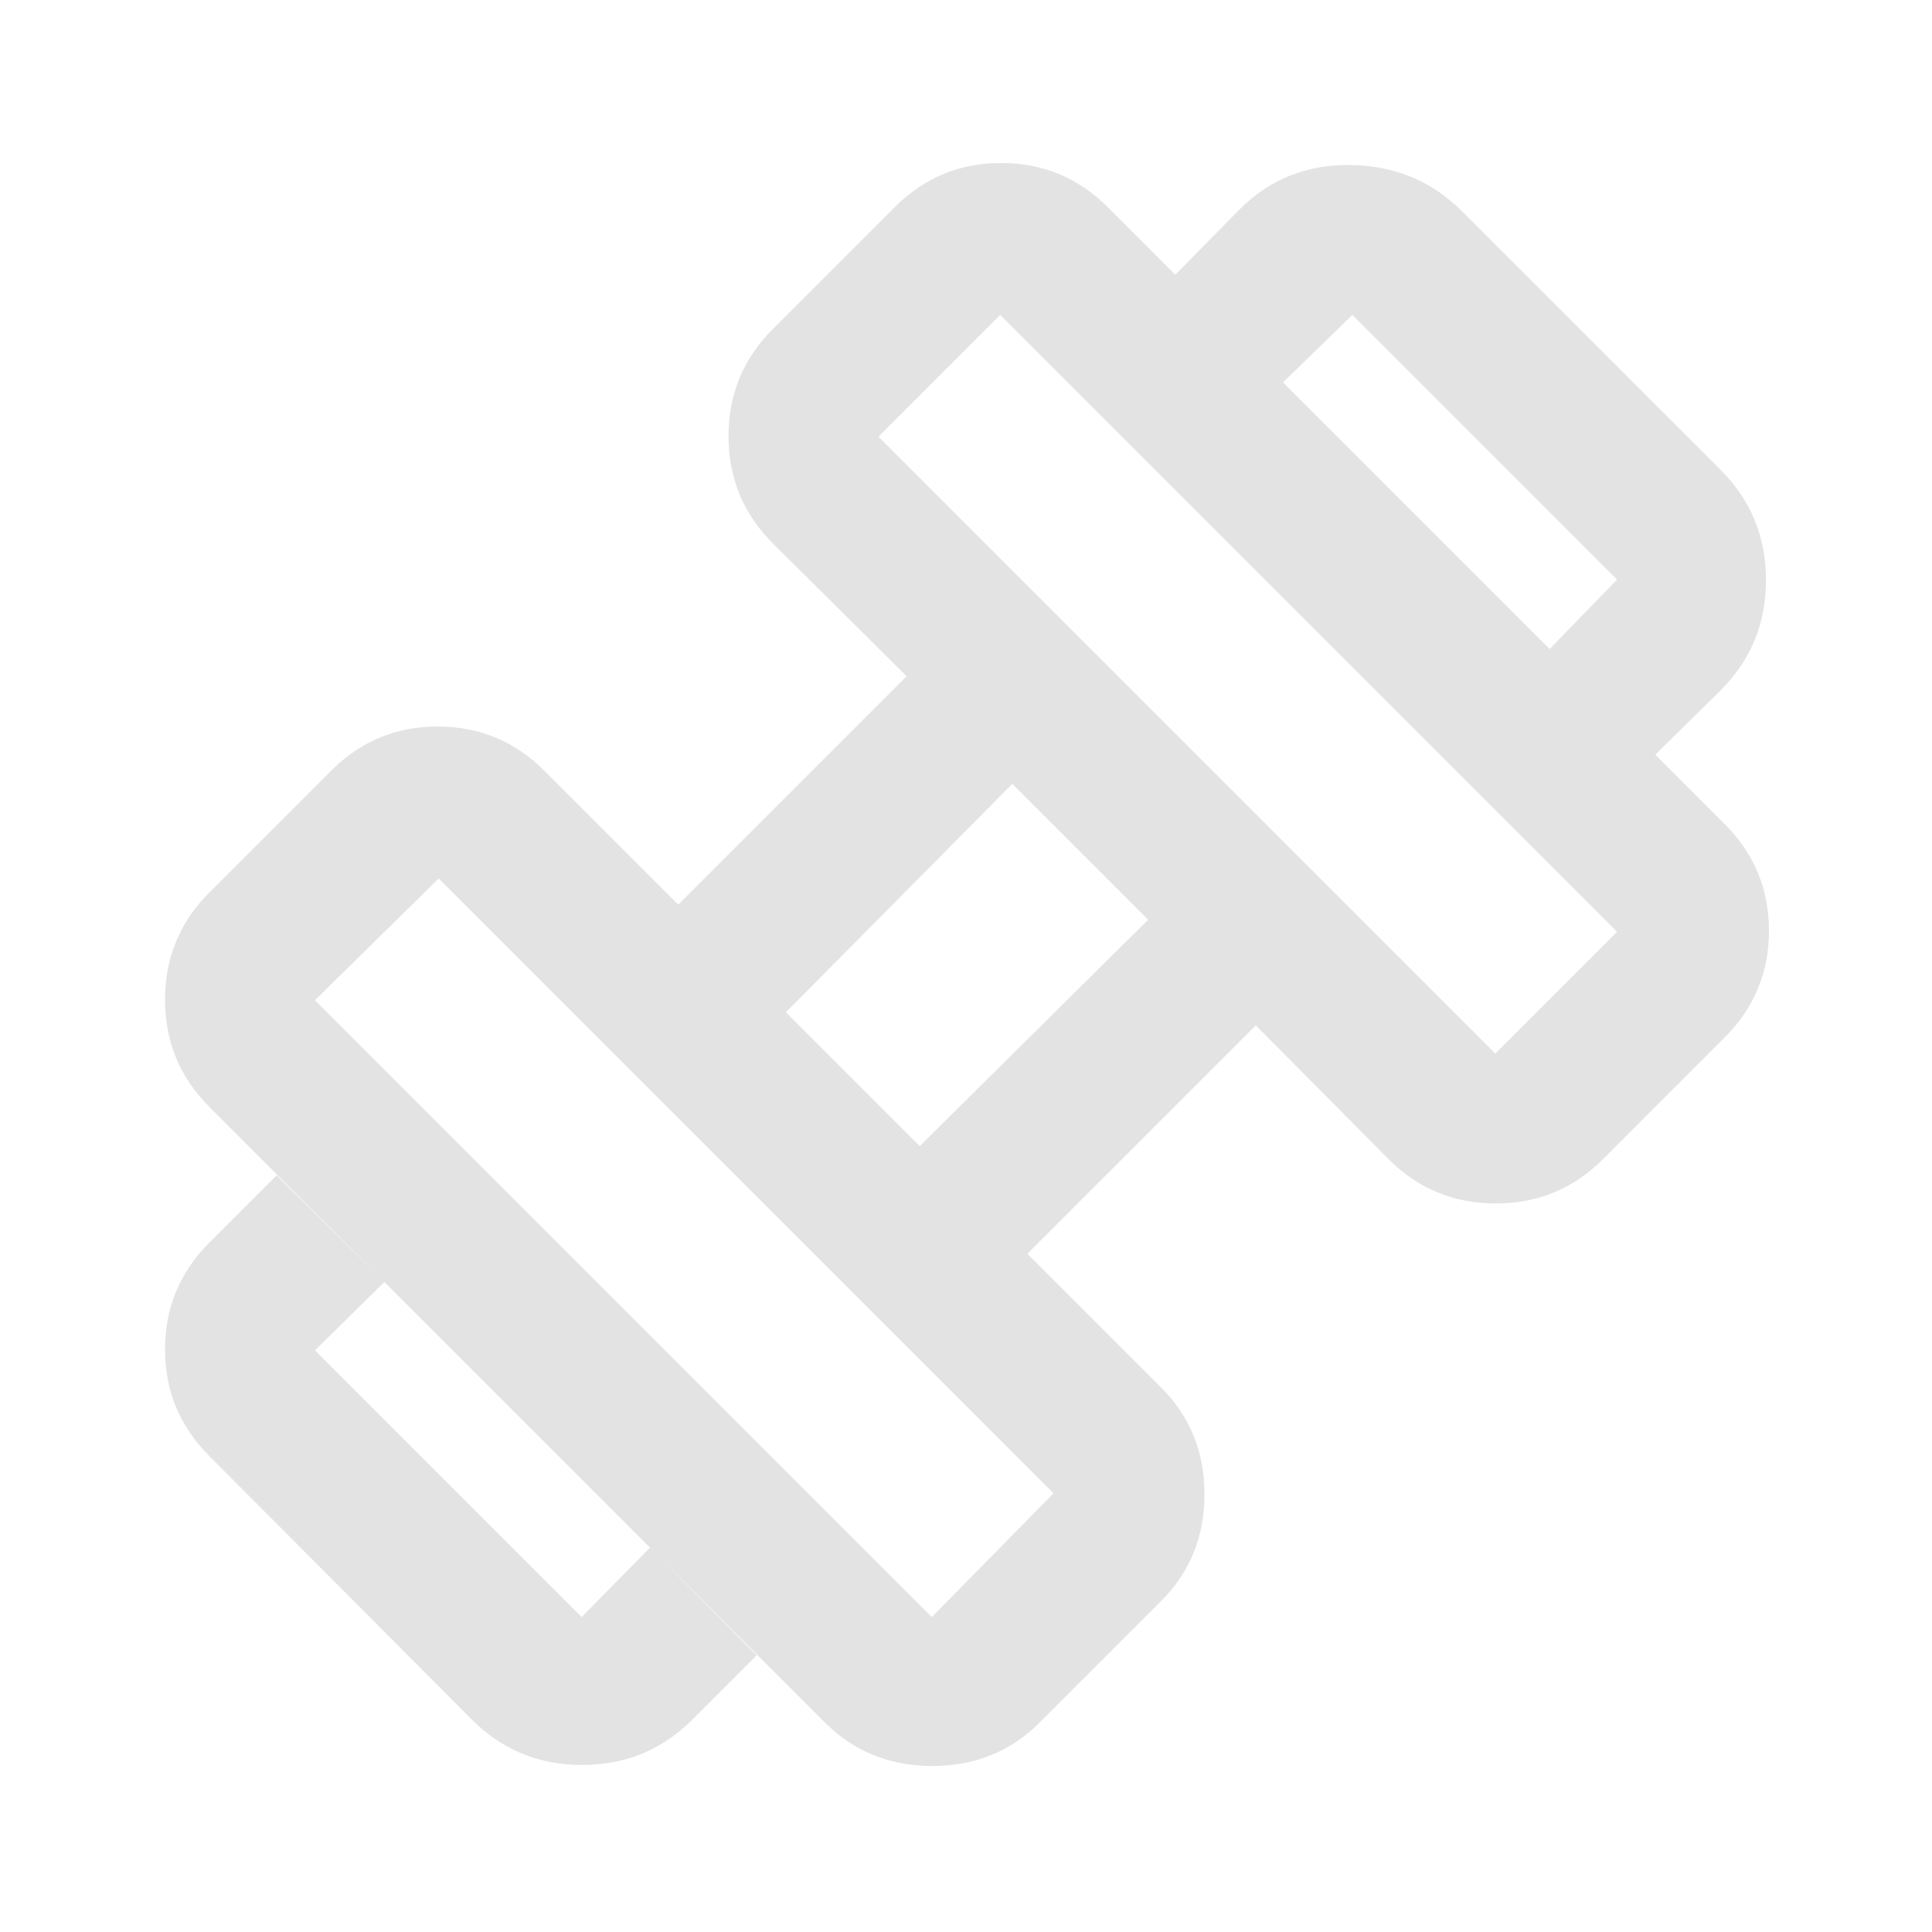
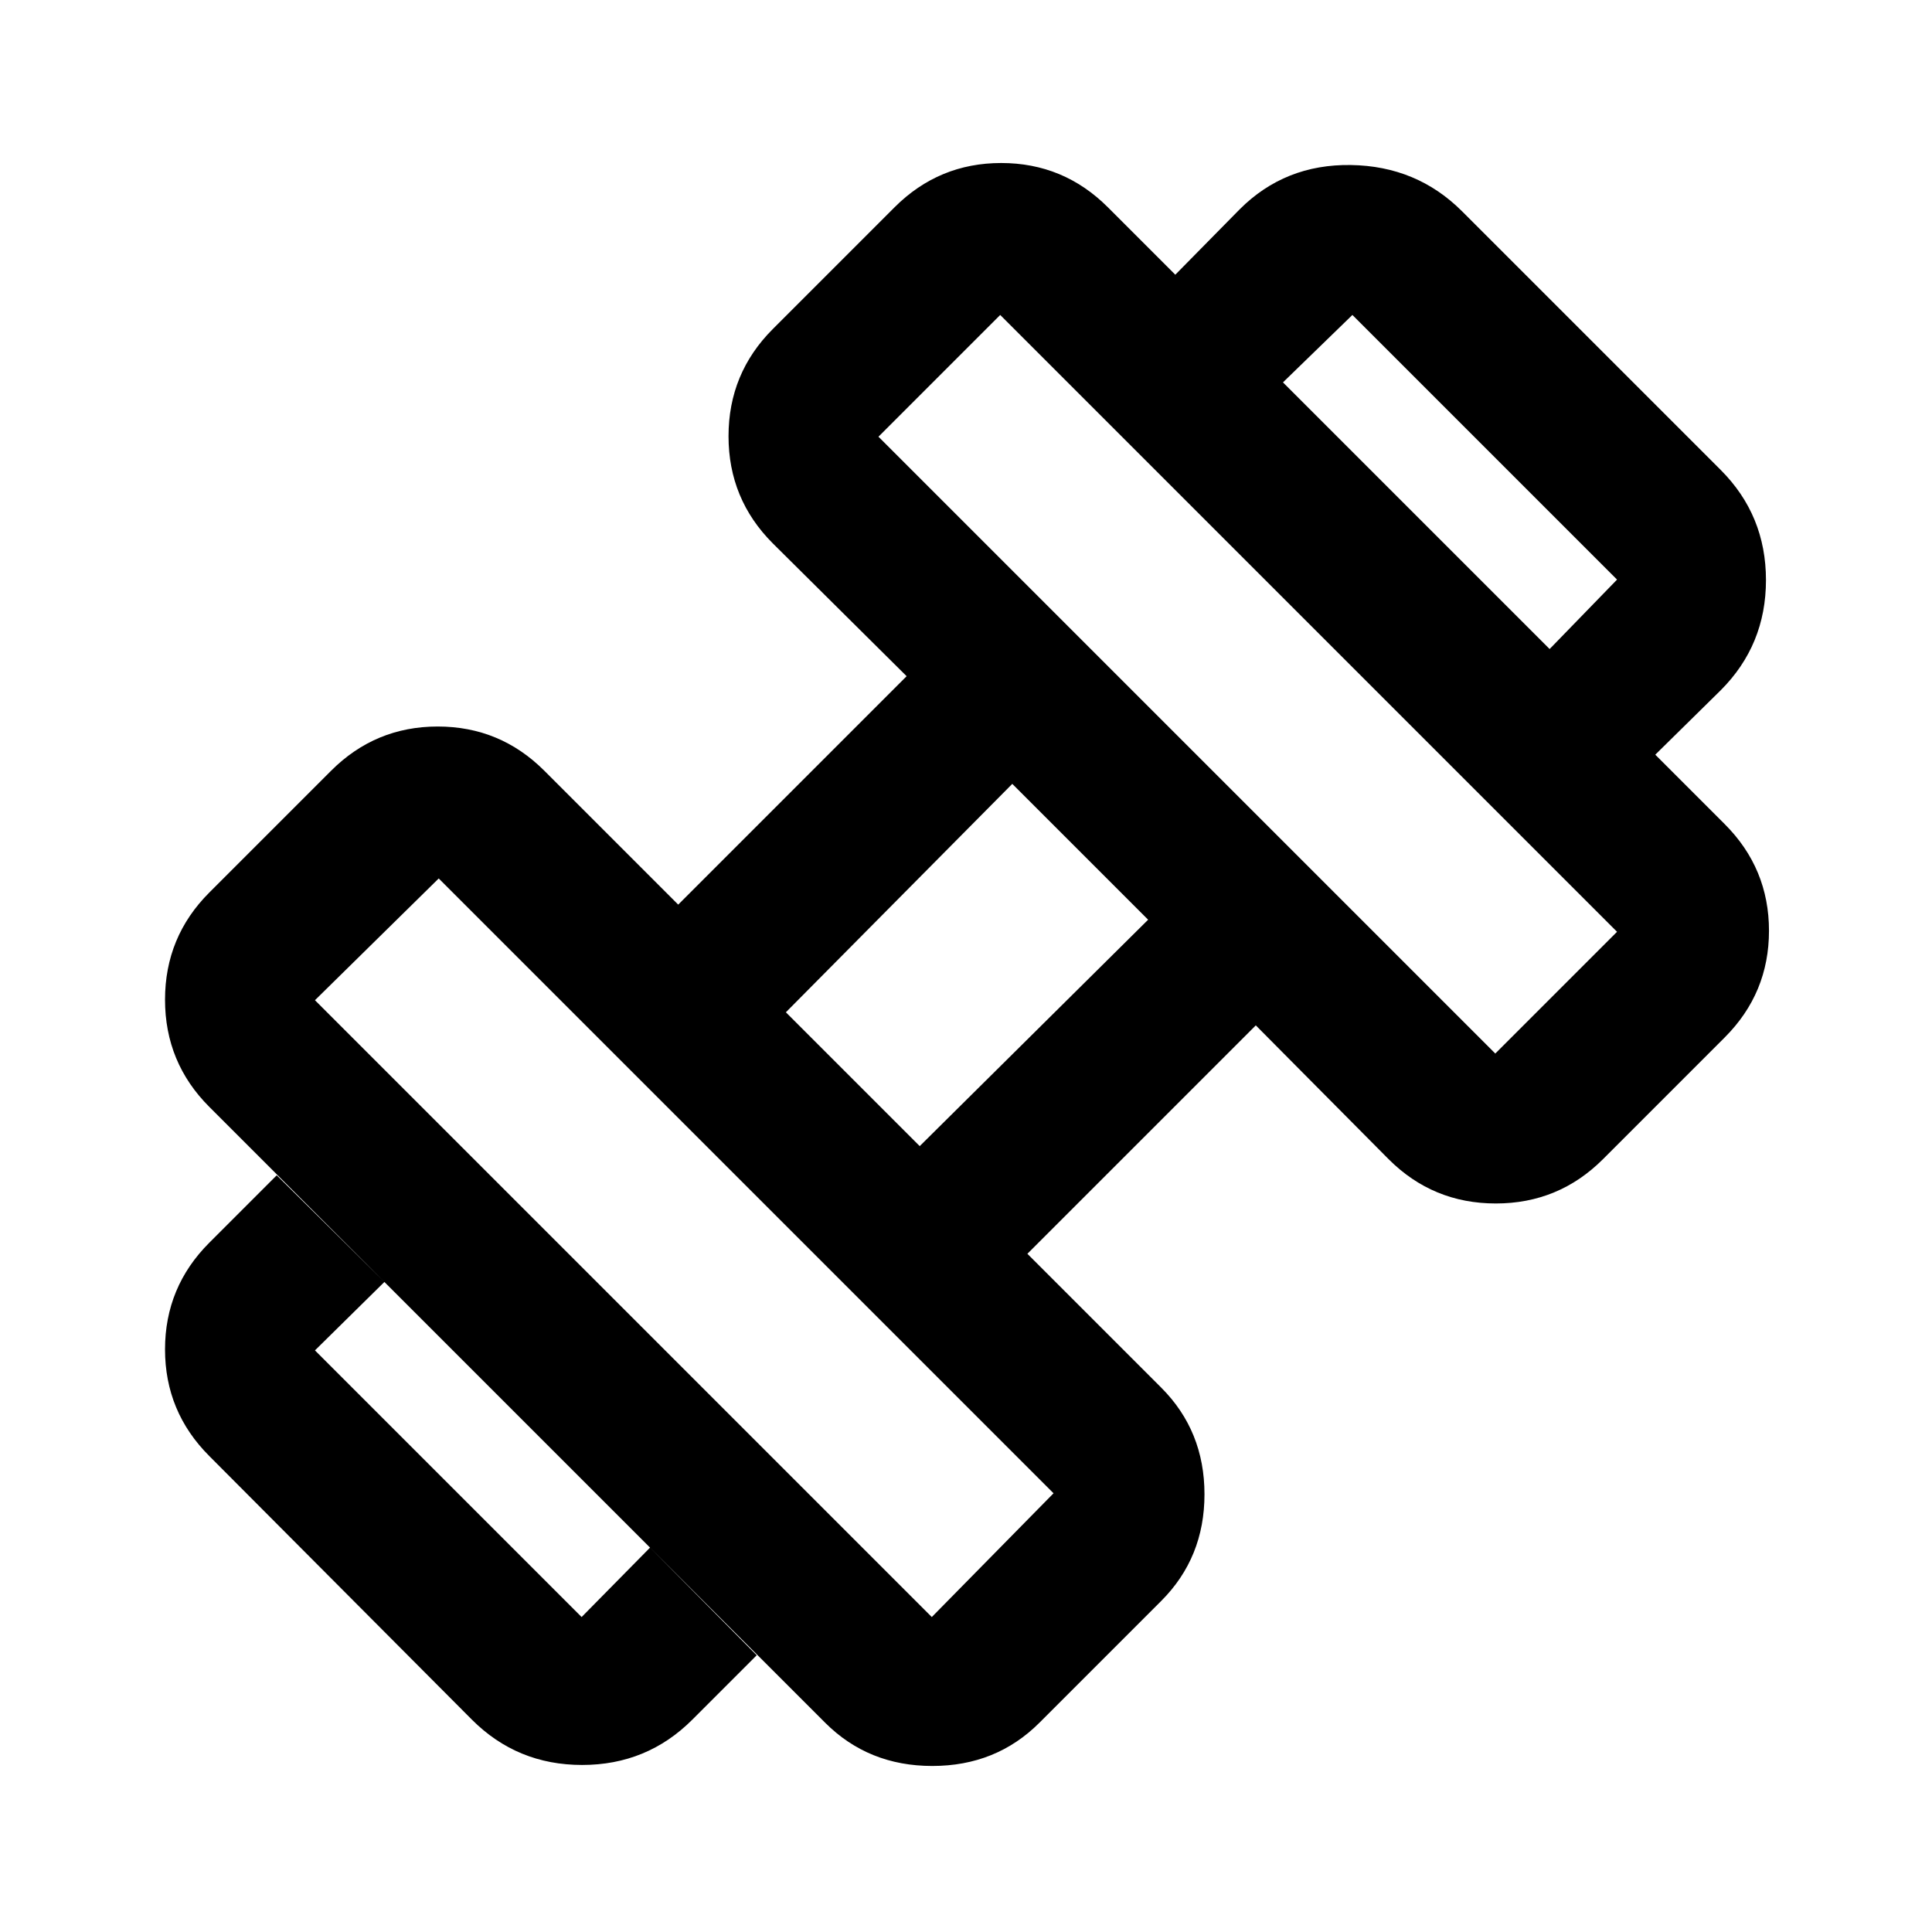
- <svg xmlns="http://www.w3.org/2000/svg" height="24px" viewBox="0 -960 960 960" width="24px" fill="#e3e3e3">
+ <svg xmlns="http://www.w3.org/2000/svg" height="24px" viewBox="0 -960 960 960" width="24px" fill="currentColor">
  <path d="M822.5-585 770-637.5l33.5-34.5L672-803.5 637.5-770 584-823.5l32-32.5q22.5-22.5 55.25-22t55.25 23L855-726.5q22.5 22.5 22.5 54.75T855-617l-32.5 32ZM344-105.5Q321.5-83 289.25-83t-54.75-22.5L104-236.5q-22-22-22-53t22-53l33.5-33.5 53.5 53-34.5 34L289-156.5l34-34.5 53 53.5-32 32Zm399-331 60.5-60.5L497-803.5 436.5-743 743-436.5Zm-280 280 60.5-61.5L218-523.5 156.5-463 463-156.5Zm-6-234L570.5-503 503-570.5 390.5-457l66.5 66.5ZM516.5-104Q495-82.5 463.25-82.5T410-104L104-410q-22-22-22-53.25t22-53.25l60.5-60.5q22-22 53-22t53 22l66.5 66.5L450.5-624 384-690q-22-22-22-53.25t22-53.25l60.5-60.5q22-22 53-22t53 22L857-550.5q22 22 22 53t-22 53L796.5-384q-22 22-53.25 22T690-384l-66-66.5L510.5-337l66.5 66.5q21.5 21.5 21.5 53t-21.5 53L516.5-104Z" />
</svg>
